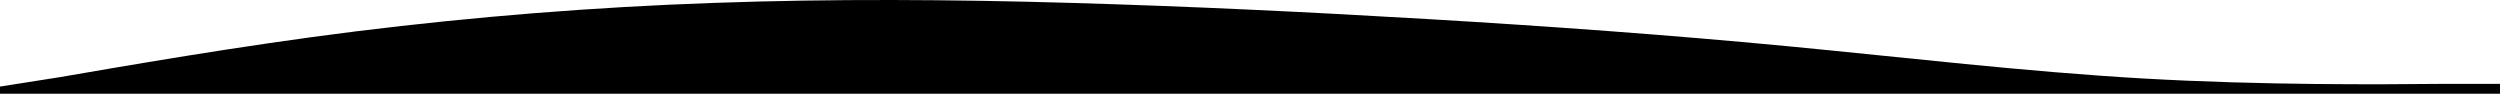
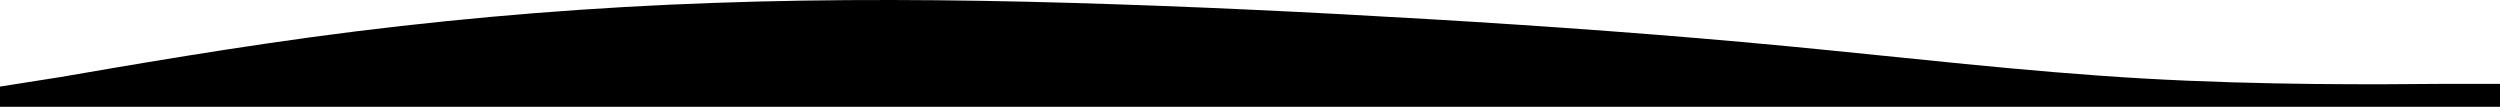
- <svg xmlns="http://www.w3.org/2000/svg" width="1920" height="72" viewBox="0 0 1920 72">
+ <svg xmlns="http://www.w3.org/2000/svg" width="1920" height="82" viewBox="0 0 1920 82">
  <g transform="translate(1420 165.716)">
-     <path d="M0,66.367l46-7.255c45.7-7.8,136.665-23.878,228-35.239Q411.1,6.879,548,2.107c91.335-3.278,183.53-2.673,275,0,91.47,2.641,182.53,7.027,274,12.437s183.665,12.041,275,20.729c91.4,8.72,182.6,19.624,274,24.875,91.335,5.251,182.3,4.591,228,4.146h46V71.87H0Z" transform="translate(-1420 -165.585)" />
+     <path d="M0,66.367l46-7.255c45.7-7.8,136.665-23.878,228-35.239Q411.1,6.879,548,2.107c91.335-3.278,183.53-2.673,275,0,91.47,2.641,182.53,7.027,274,12.437s183.665,12.041,275,20.729c91.4,8.72,182.6,19.624,274,24.875,91.335,5.251,182.3,4.591,228,4.146h46V81.87H0Z" transform="translate(-1420 -165.585)" />
  </g>
</svg>
